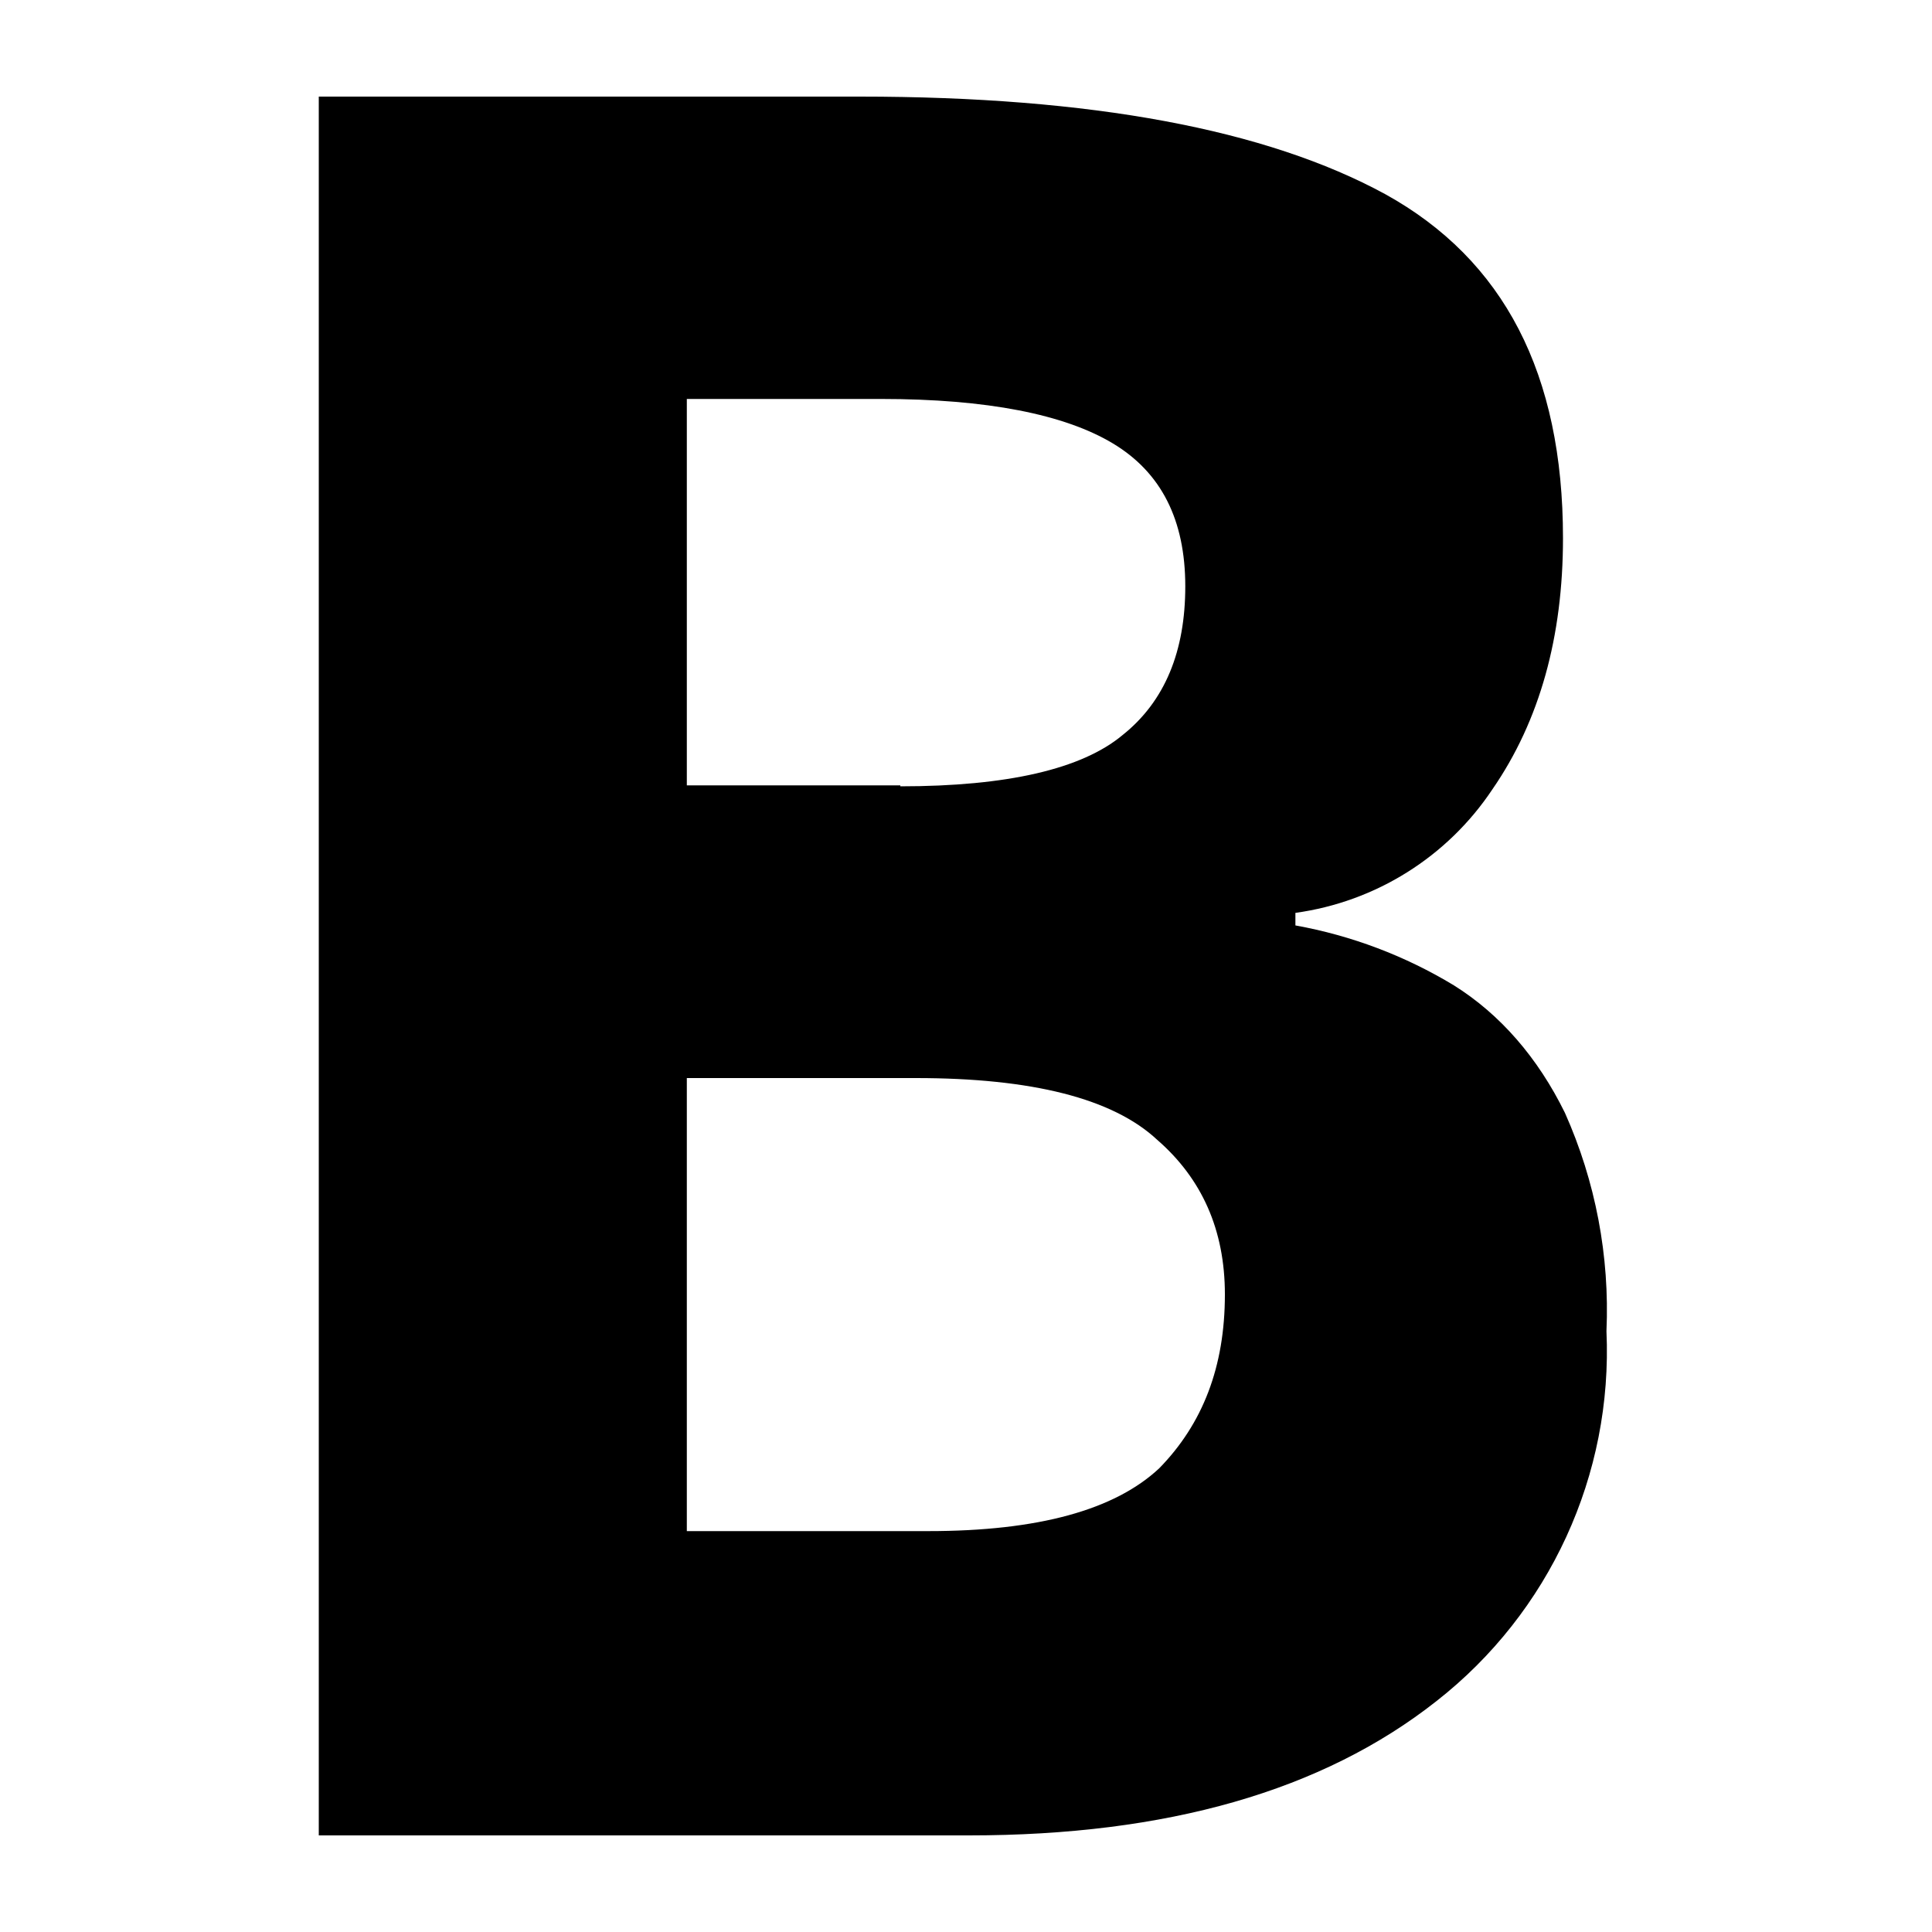
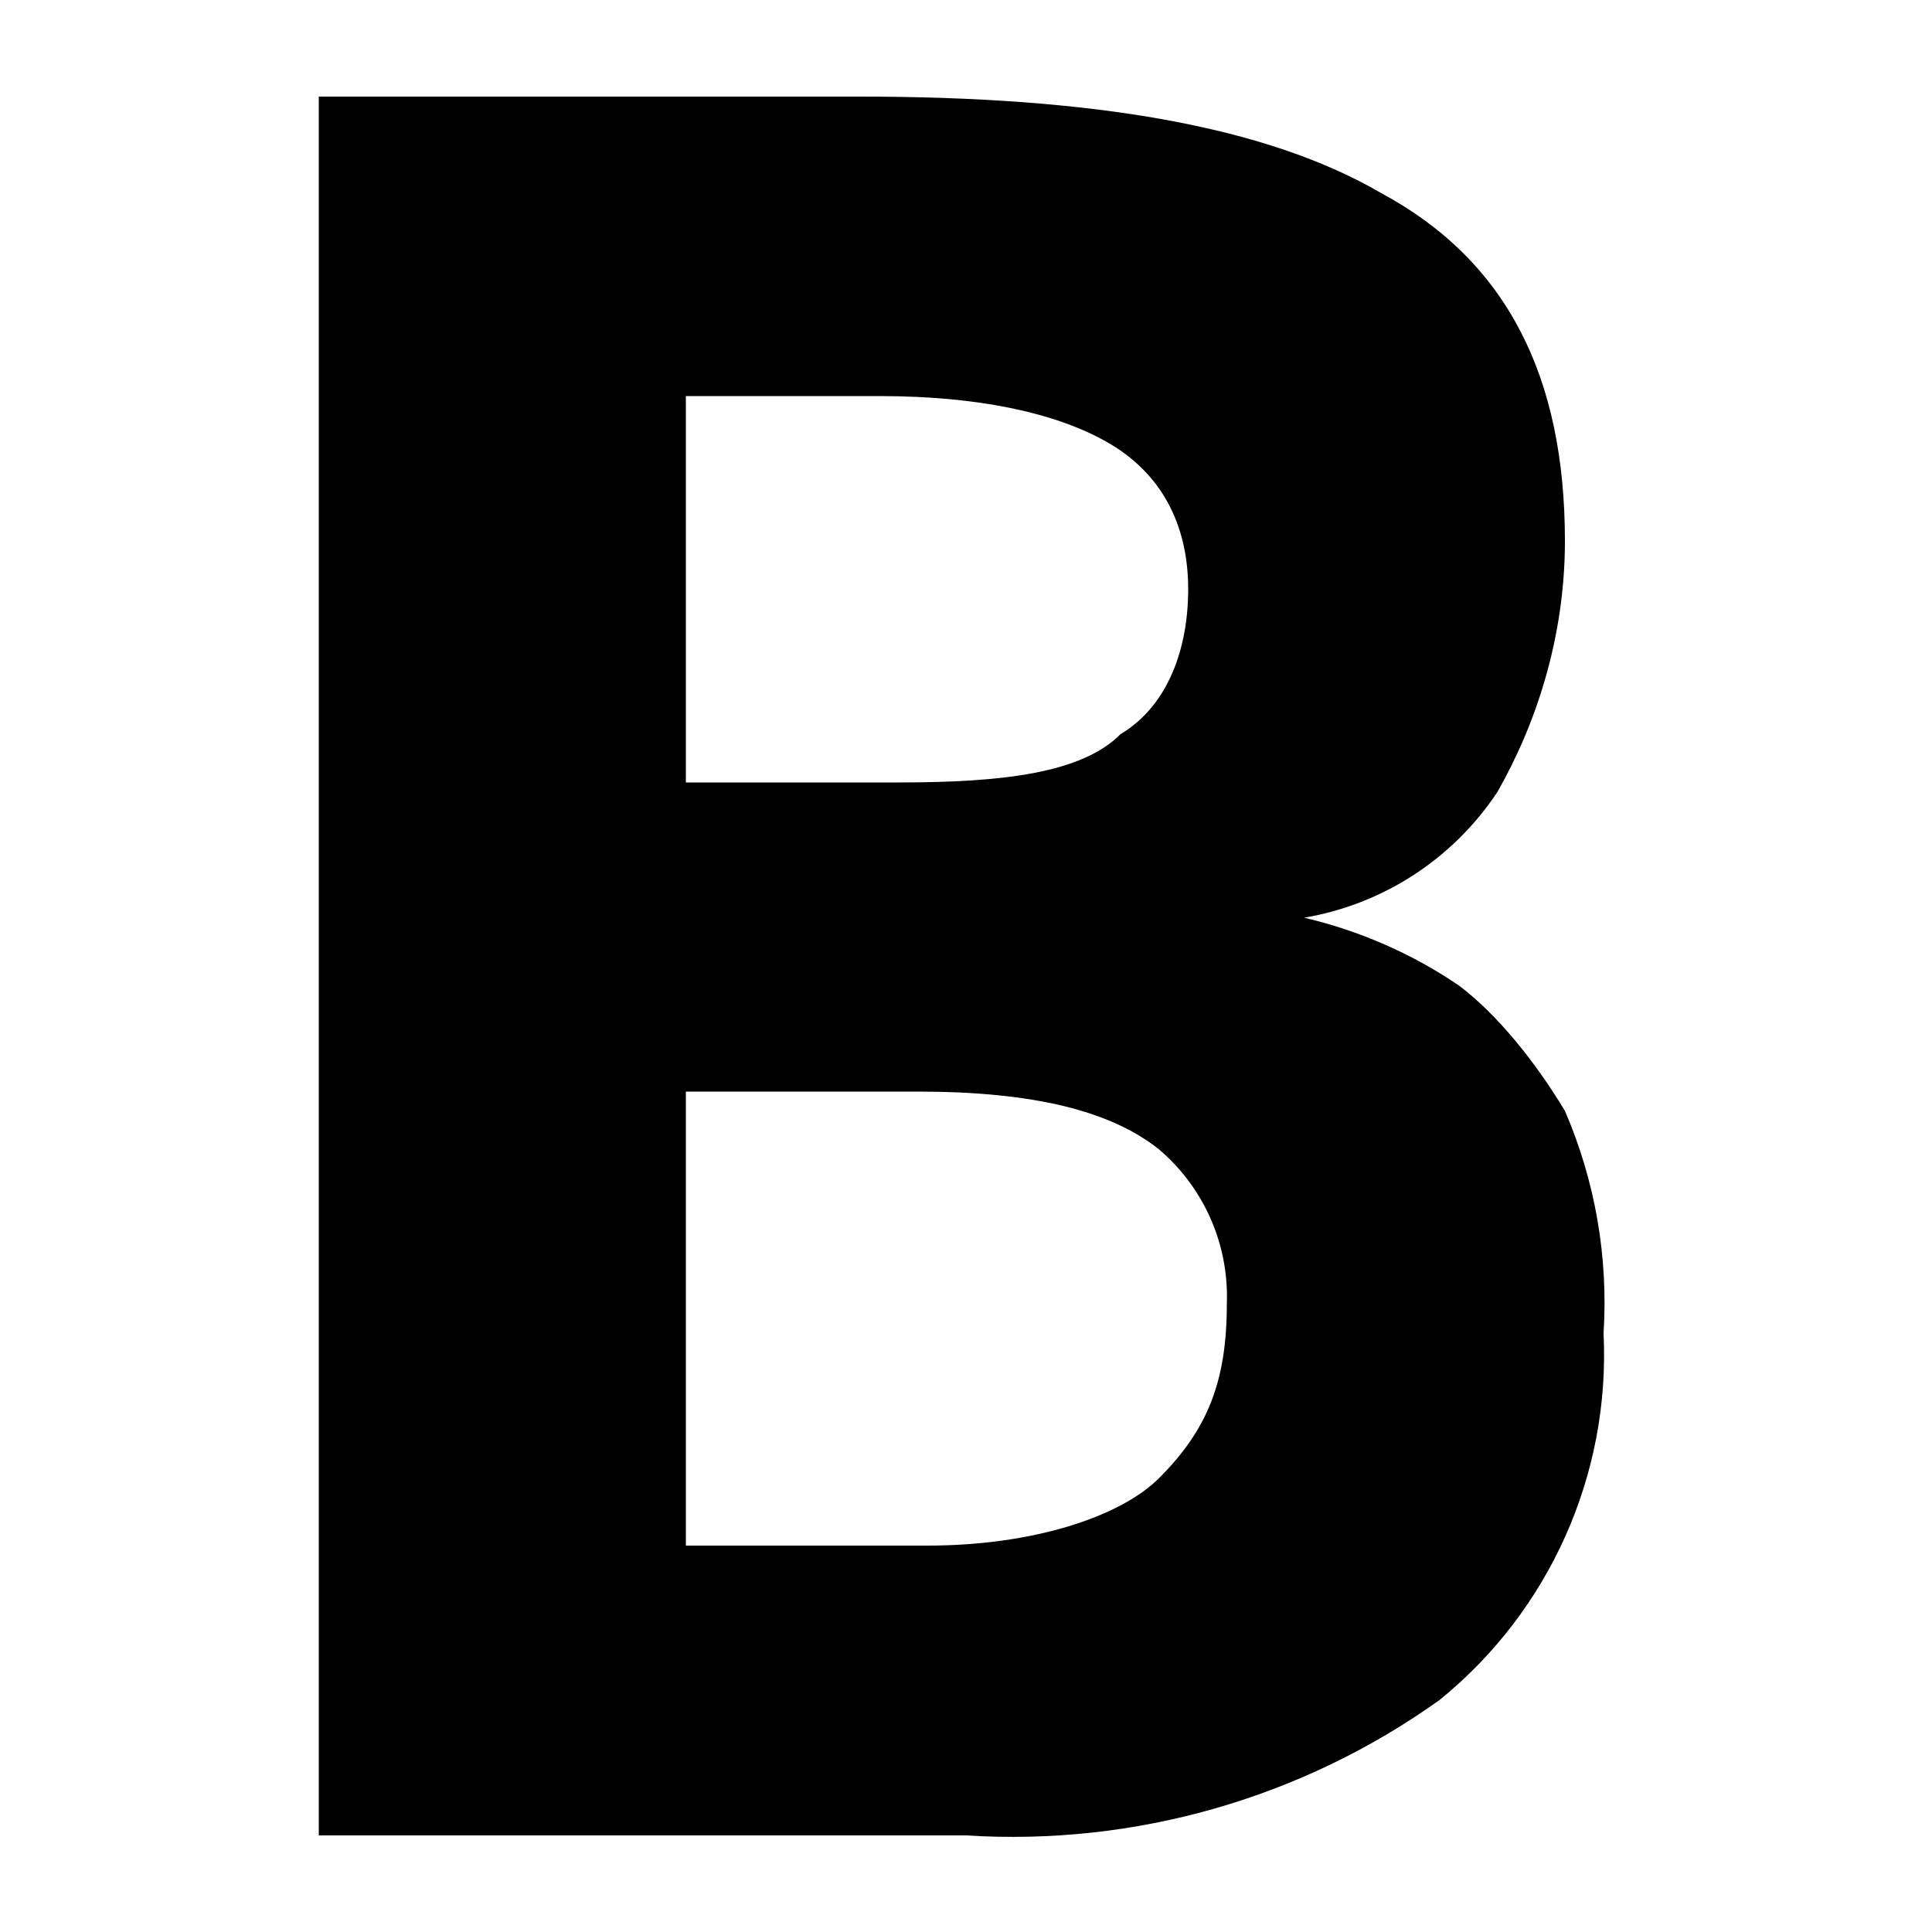
<svg xmlns="http://www.w3.org/2000/svg" width="20" height="20" viewBox="0 0 20 20">
-   <path d="M8.9 1c2.4 0 4.21.34 5.44 1.01 1.23.68 1.84 1.86 1.84 3.56 0 1.02-.24 1.89-.73 2.6a2.93 2.93 0 0 1-2.04 1.28v.13a4.82 4.82 0 0 1 1.64.62c.48.3.87.75 1.15 1.32a5 5 0 0 1 .43 2.26 4.6 4.6 0 0 1-1.76 3.83c-1.18.93-2.79 1.39-4.84 1.39H3.3V1h5.6zm.42 7.14c1.11 0 1.88-.18 2.3-.53.44-.35.65-.87.65-1.54 0-.69-.25-1.18-.75-1.48-.5-.3-1.3-.46-2.4-.46H7.11v4h2.21zm-2.21 3.02v4.69h2.5c1.14 0 1.93-.22 2.39-.65.45-.46.68-1.05.68-1.8 0-.67-.24-1.2-.7-1.6-.46-.43-1.3-.64-2.5-.64H7.1z" />
+   <path d="M8.9 1c2.4 0 4.2.3 5.4 1 1.3.7 1.9 1.9 1.9 3.6 0 1-.3 1.9-.7 2.6a3 3 0 0 1-2 1.3 4.8 4.8 0 0 1 1.6.7c.4.3.8.8 1.1 1.3a5 5 0 0 1 .4 2.3 4.6 4.6 0 0 1-1.7 3.8A7.6 7.6 0 0 1 10 19H3.3V1h5.6zm.4 7.1c1.1 0 1.9-.1 2.3-.5.5-.3.7-.9.7-1.5 0-.7-.3-1.2-.8-1.5-.5-.3-1.3-.5-2.4-.5h-2v4h2.2zm-2.2 3V16h2.5c1.1 0 2-.3 2.4-.7.5-.5.7-1 .7-1.8a2 2 0 0 0-.7-1.6c-.5-.4-1.3-.6-2.5-.6H7z" />
</svg>
